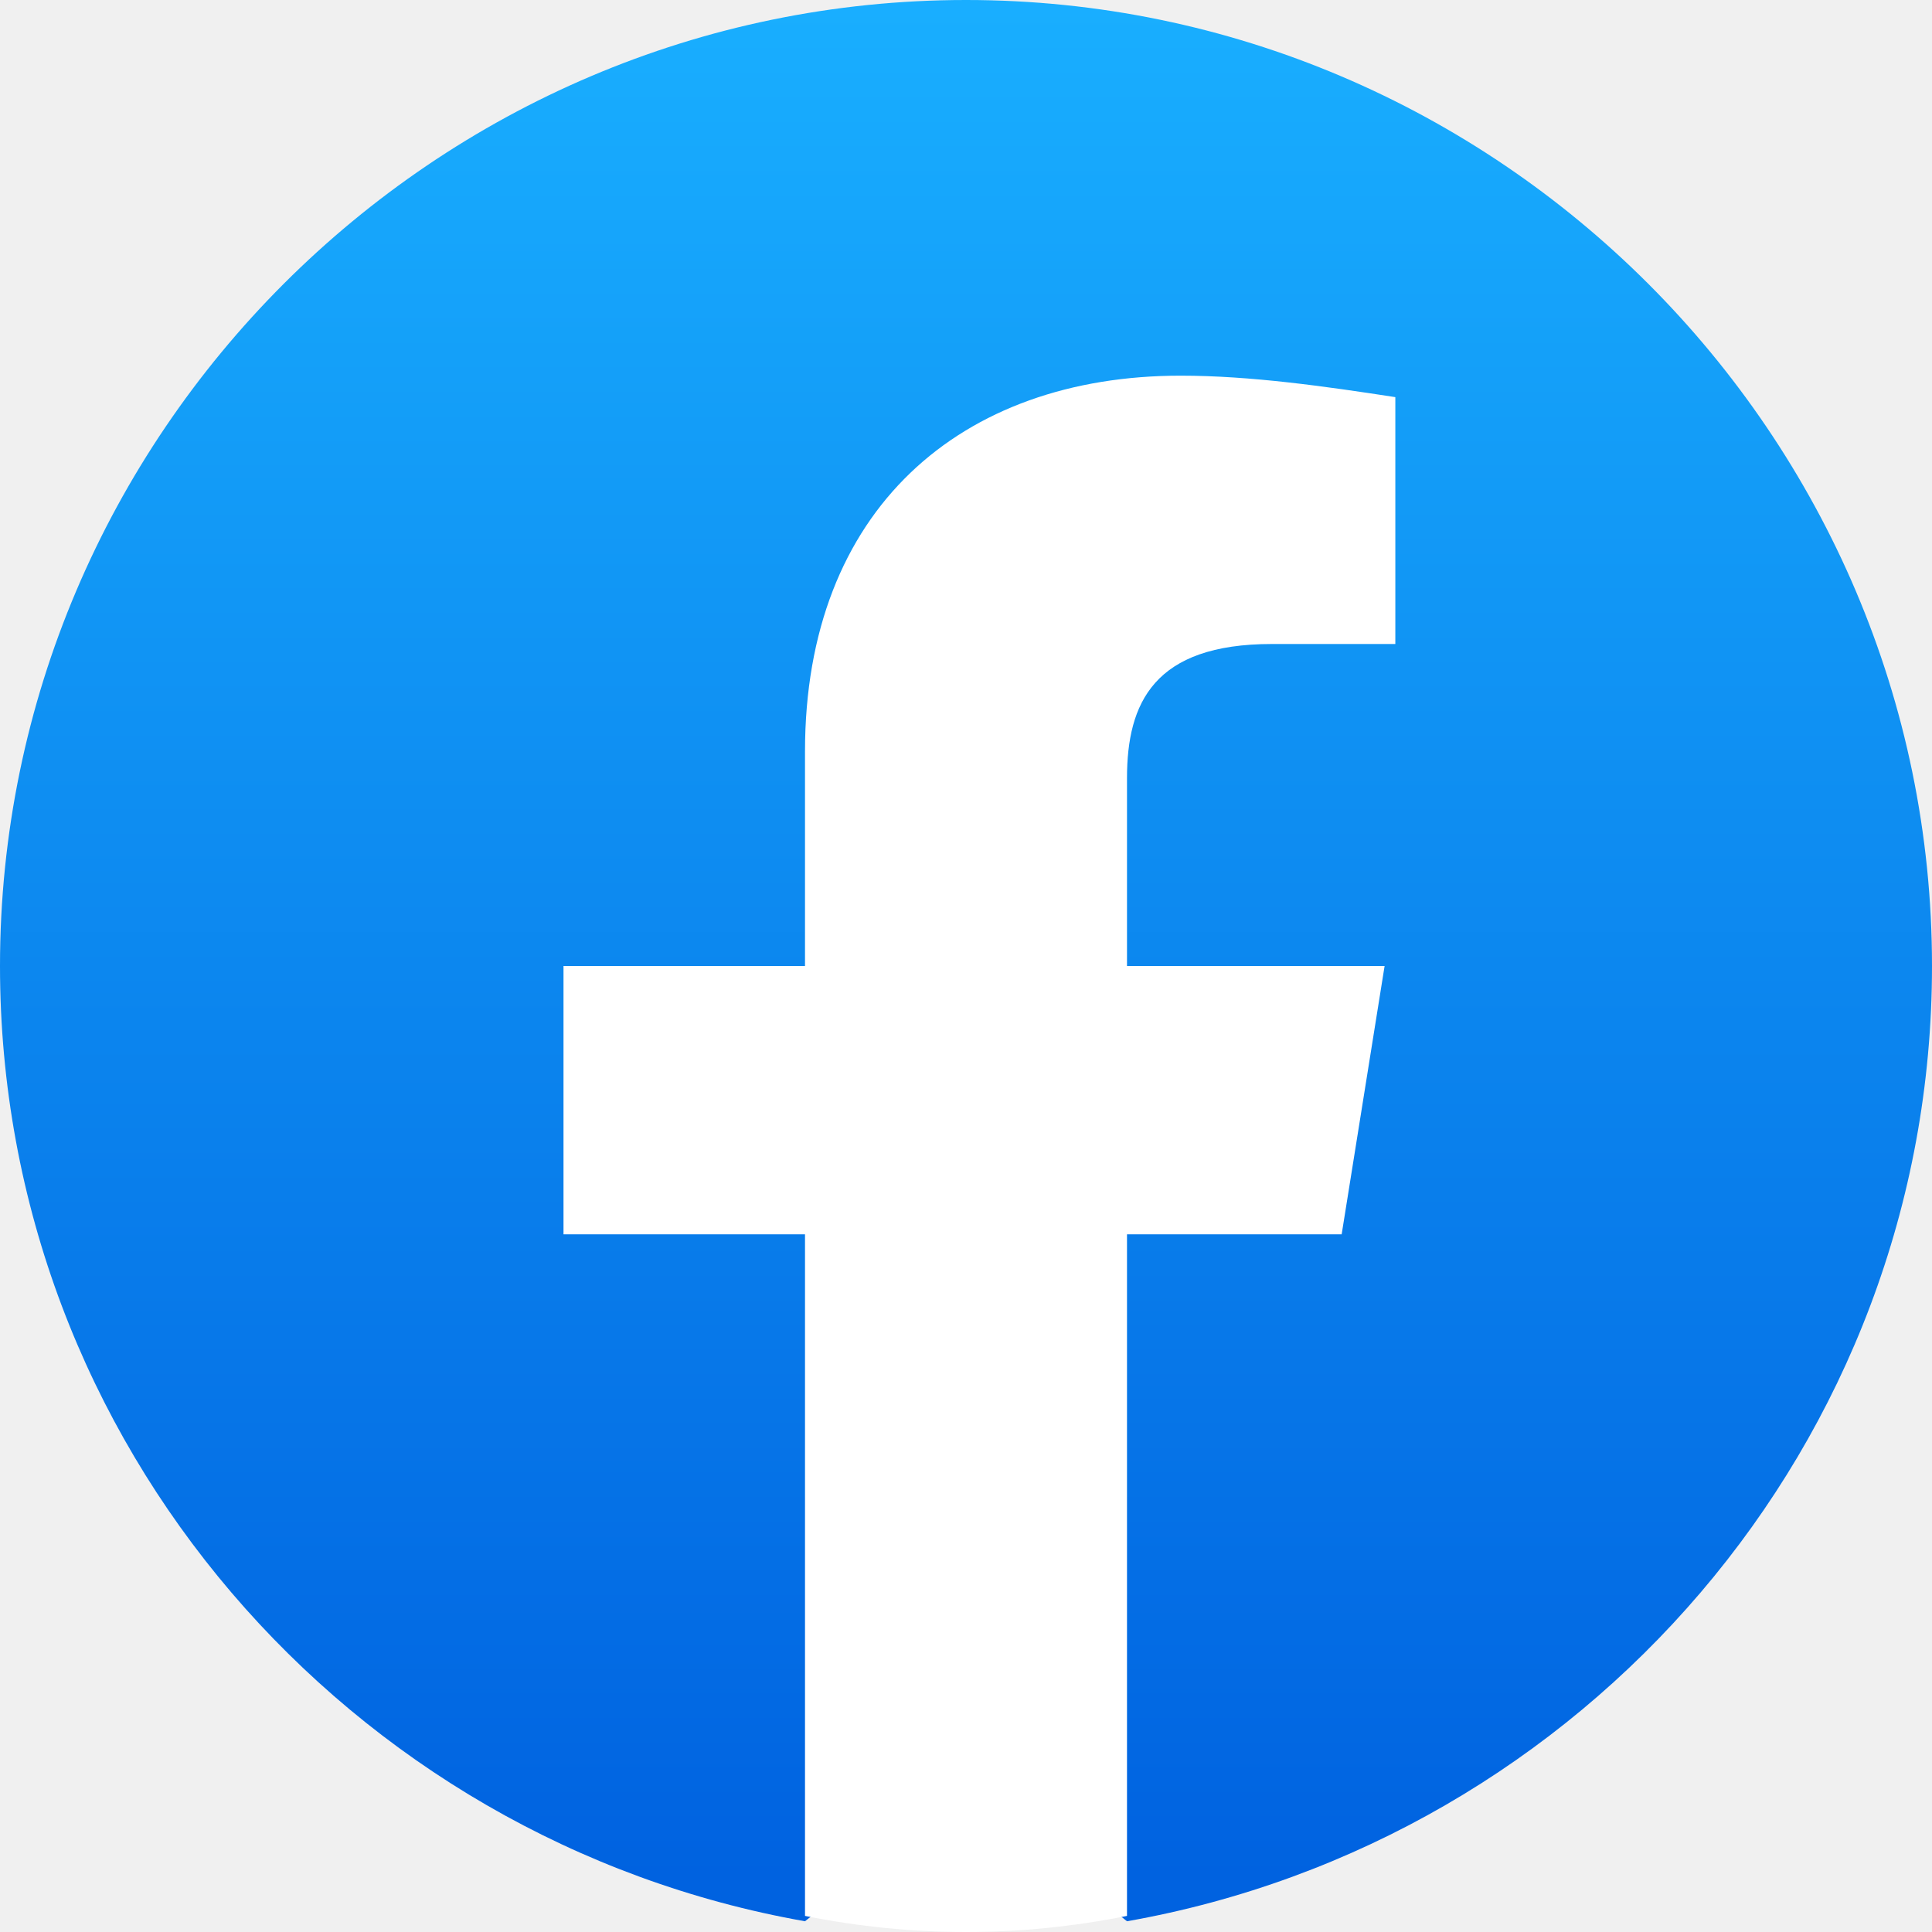
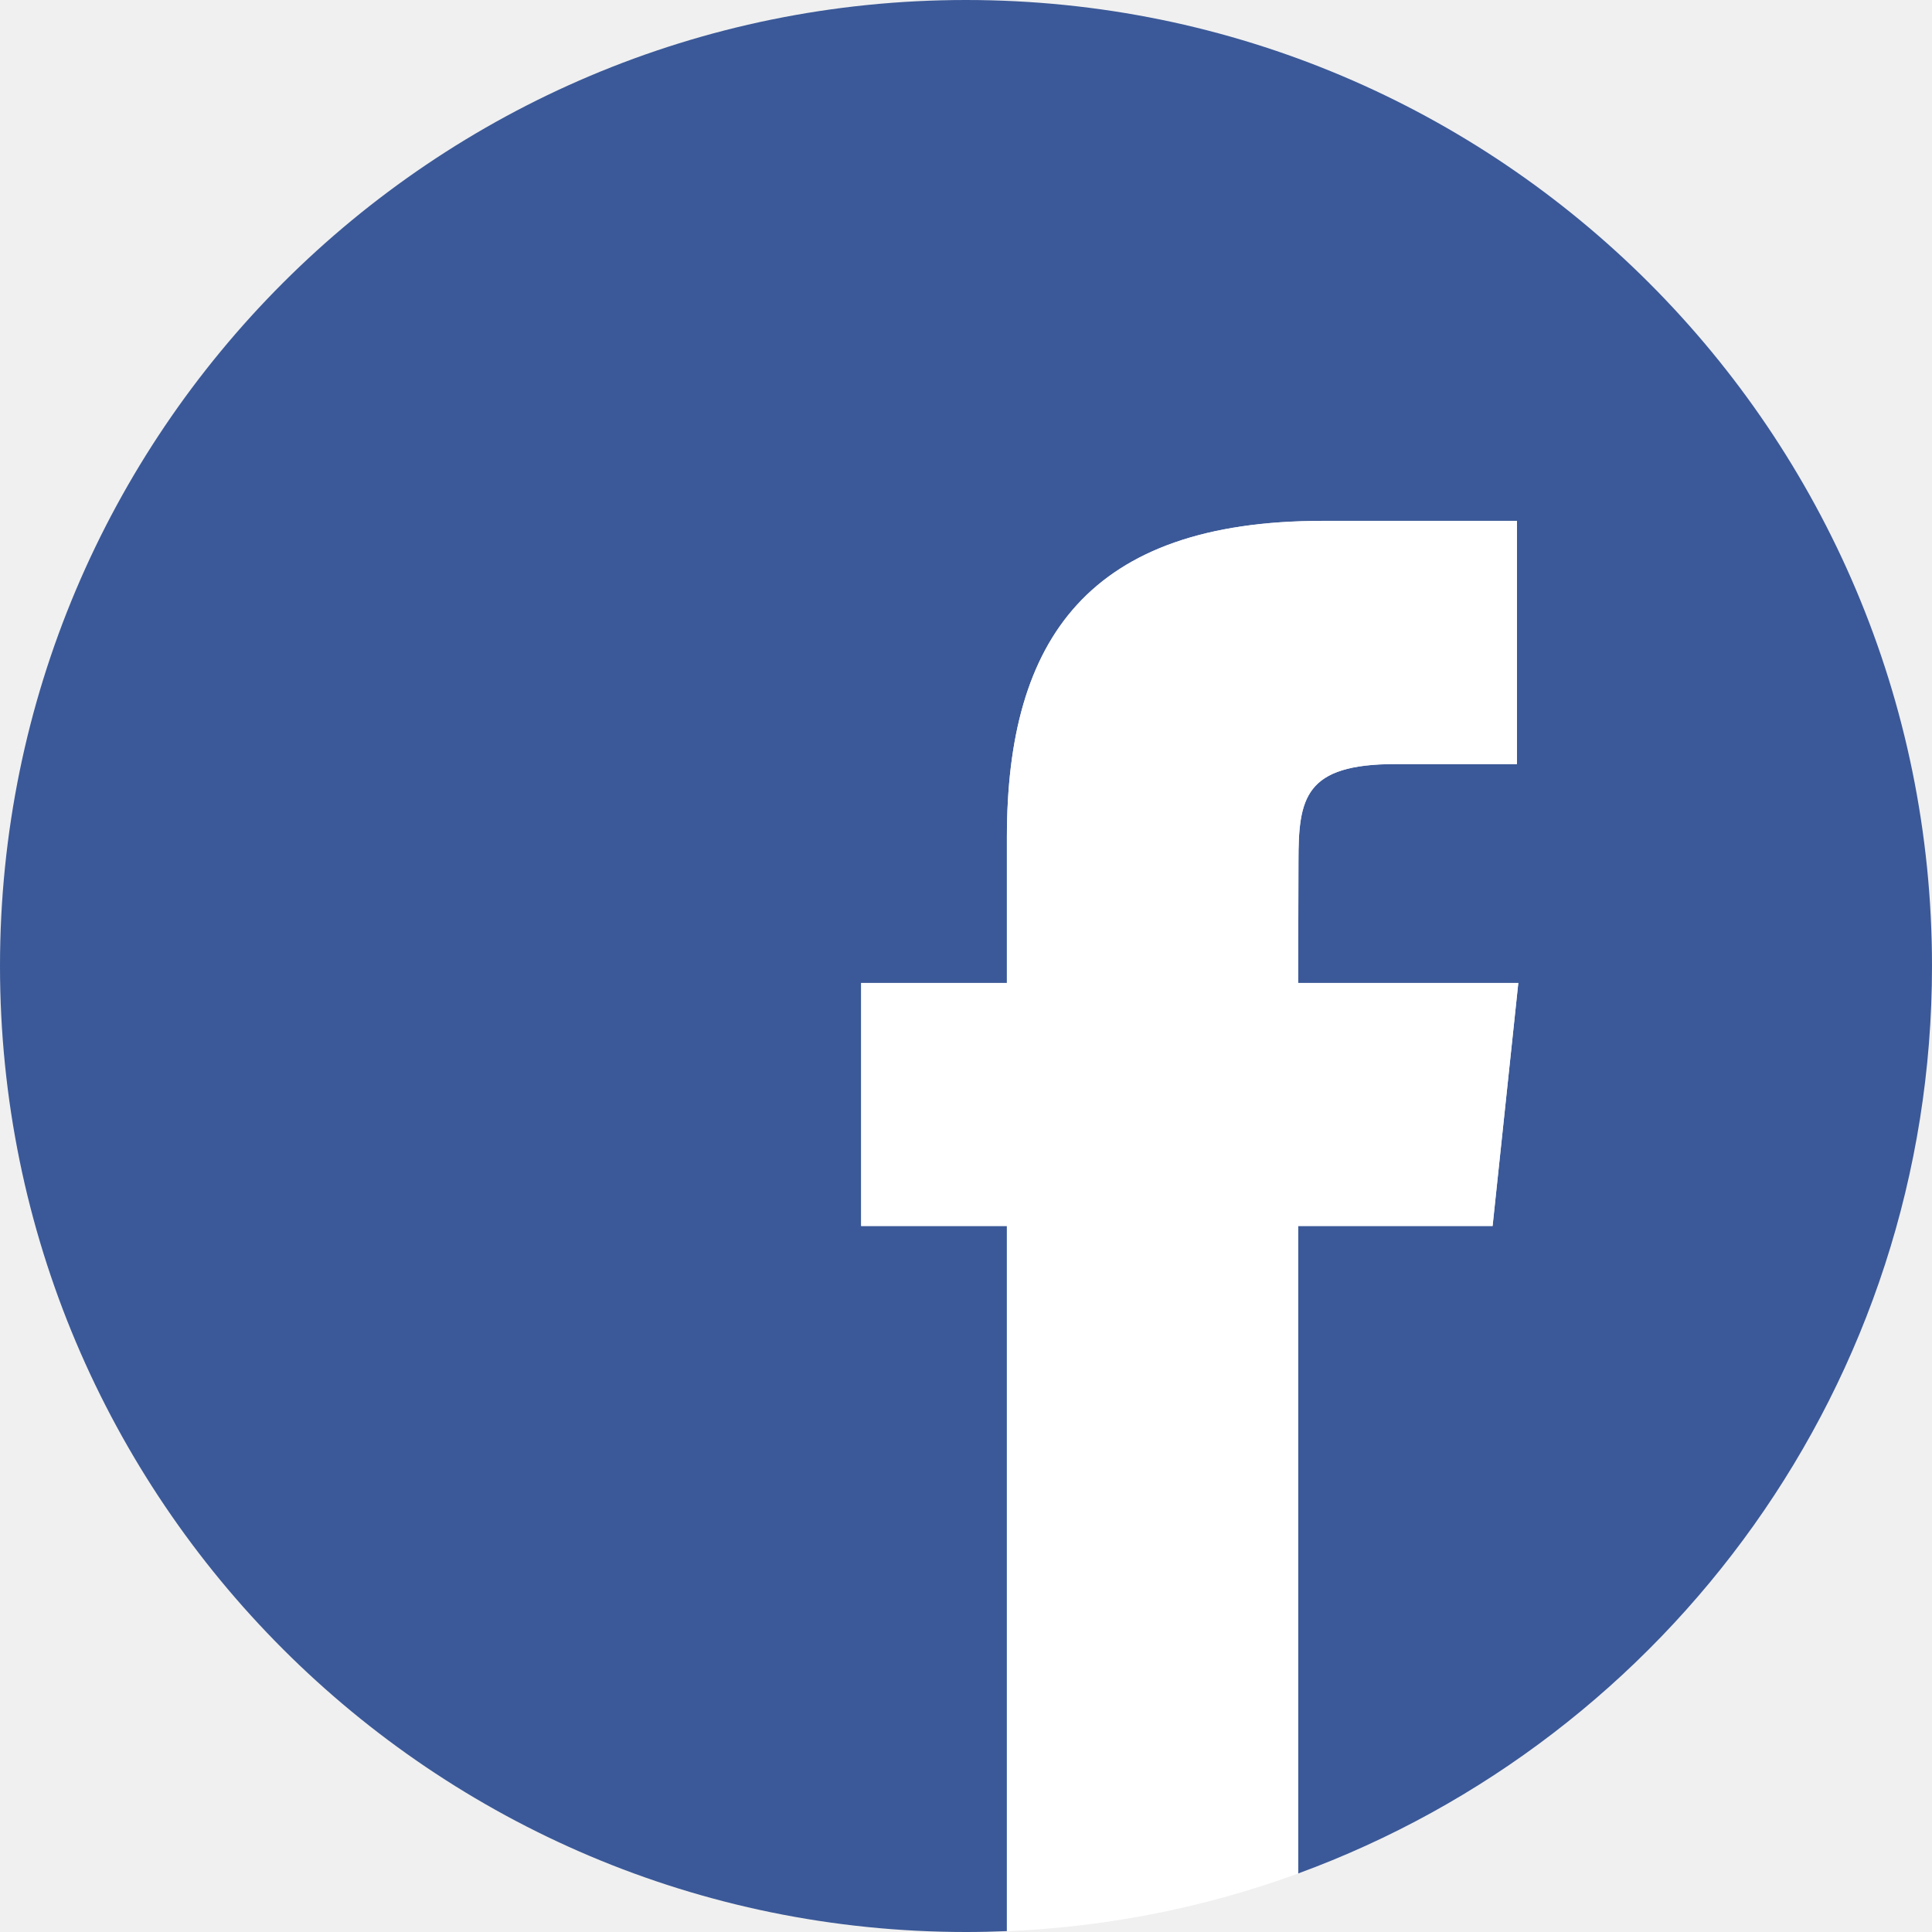
- <svg xmlns="http://www.w3.org/2000/svg" viewBox="0 0 36 36" fill="url(#a)" height="40" width="40">
+ <svg xmlns="http://www.w3.org/2000/svg" width="24" height="24" viewBox="0 0 24 24" fill="none">
+   <g clip-path="url(#clip0_452_2263)">
+     <path d="M12 0C5.372 0 0 5.372 0 12C0 18.628 5.372 24 12 24C12.17 24 12.339 23.996 12.508 23.989V15.229H10.697V12.21H12.508V10.399C12.508 7.936 13.527 6.47 16.429 6.47H18.844V9.491H17.335C16.205 9.491 16.13 9.912 16.13 10.699L16.126 12.21H18.861L18.541 15.229H16.126V23.273C20.721 21.59 24 17.178 24 12C24 5.372 18.628 0 12 0Z" fill="#3B5998" />
+     <path d="M16.429 6.471C13.528 6.471 12.508 7.937 12.508 10.399V12.211H10.698V15.23H12.508V23.99C13.774 23.937 14.991 23.689 16.126 23.273V15.23H18.542L18.861 12.211H16.126L16.13 10.7C16.13 9.913 16.206 9.492 17.335 9.492H18.844V6.471H16.429Z" fill="white" />
+   </g>
  <defs>
-     <linearGradient x1="50%" x2="50%" y1="97.078%" y2="0%" id="a">
-       <stop offset="0%" stop-color="#0062E0" />
-       <stop offset="100%" stop-color="#19AFFF" />
-     </linearGradient>
+     <clipPath id="clip0_452_2263">
+       <rect width="24" height="24" fill="white" />
+     </clipPath>
  </defs>
-   <path d="M15 35.8C6.5 34.3 0 26.9 0 18 0 8.1 8.1 0 18 0s18 8.1 18 18c0 8.9-6.5 16.3-15 17.8l-1-.8h-4l-1 .8z" />
-   <path fill="#FFF" d="m25 23 .8-5H21v-3.5c0-1.4.5-2.5 2.7-2.5H26V7.4c-1.3-.2-2.7-.4-4-.4-4.1 0-7 2.5-7 7v4h-4.5v5H15v12.7c1 .2 2 .3 3 .3s2-.1 3-.3V23h4z" />
</svg>
